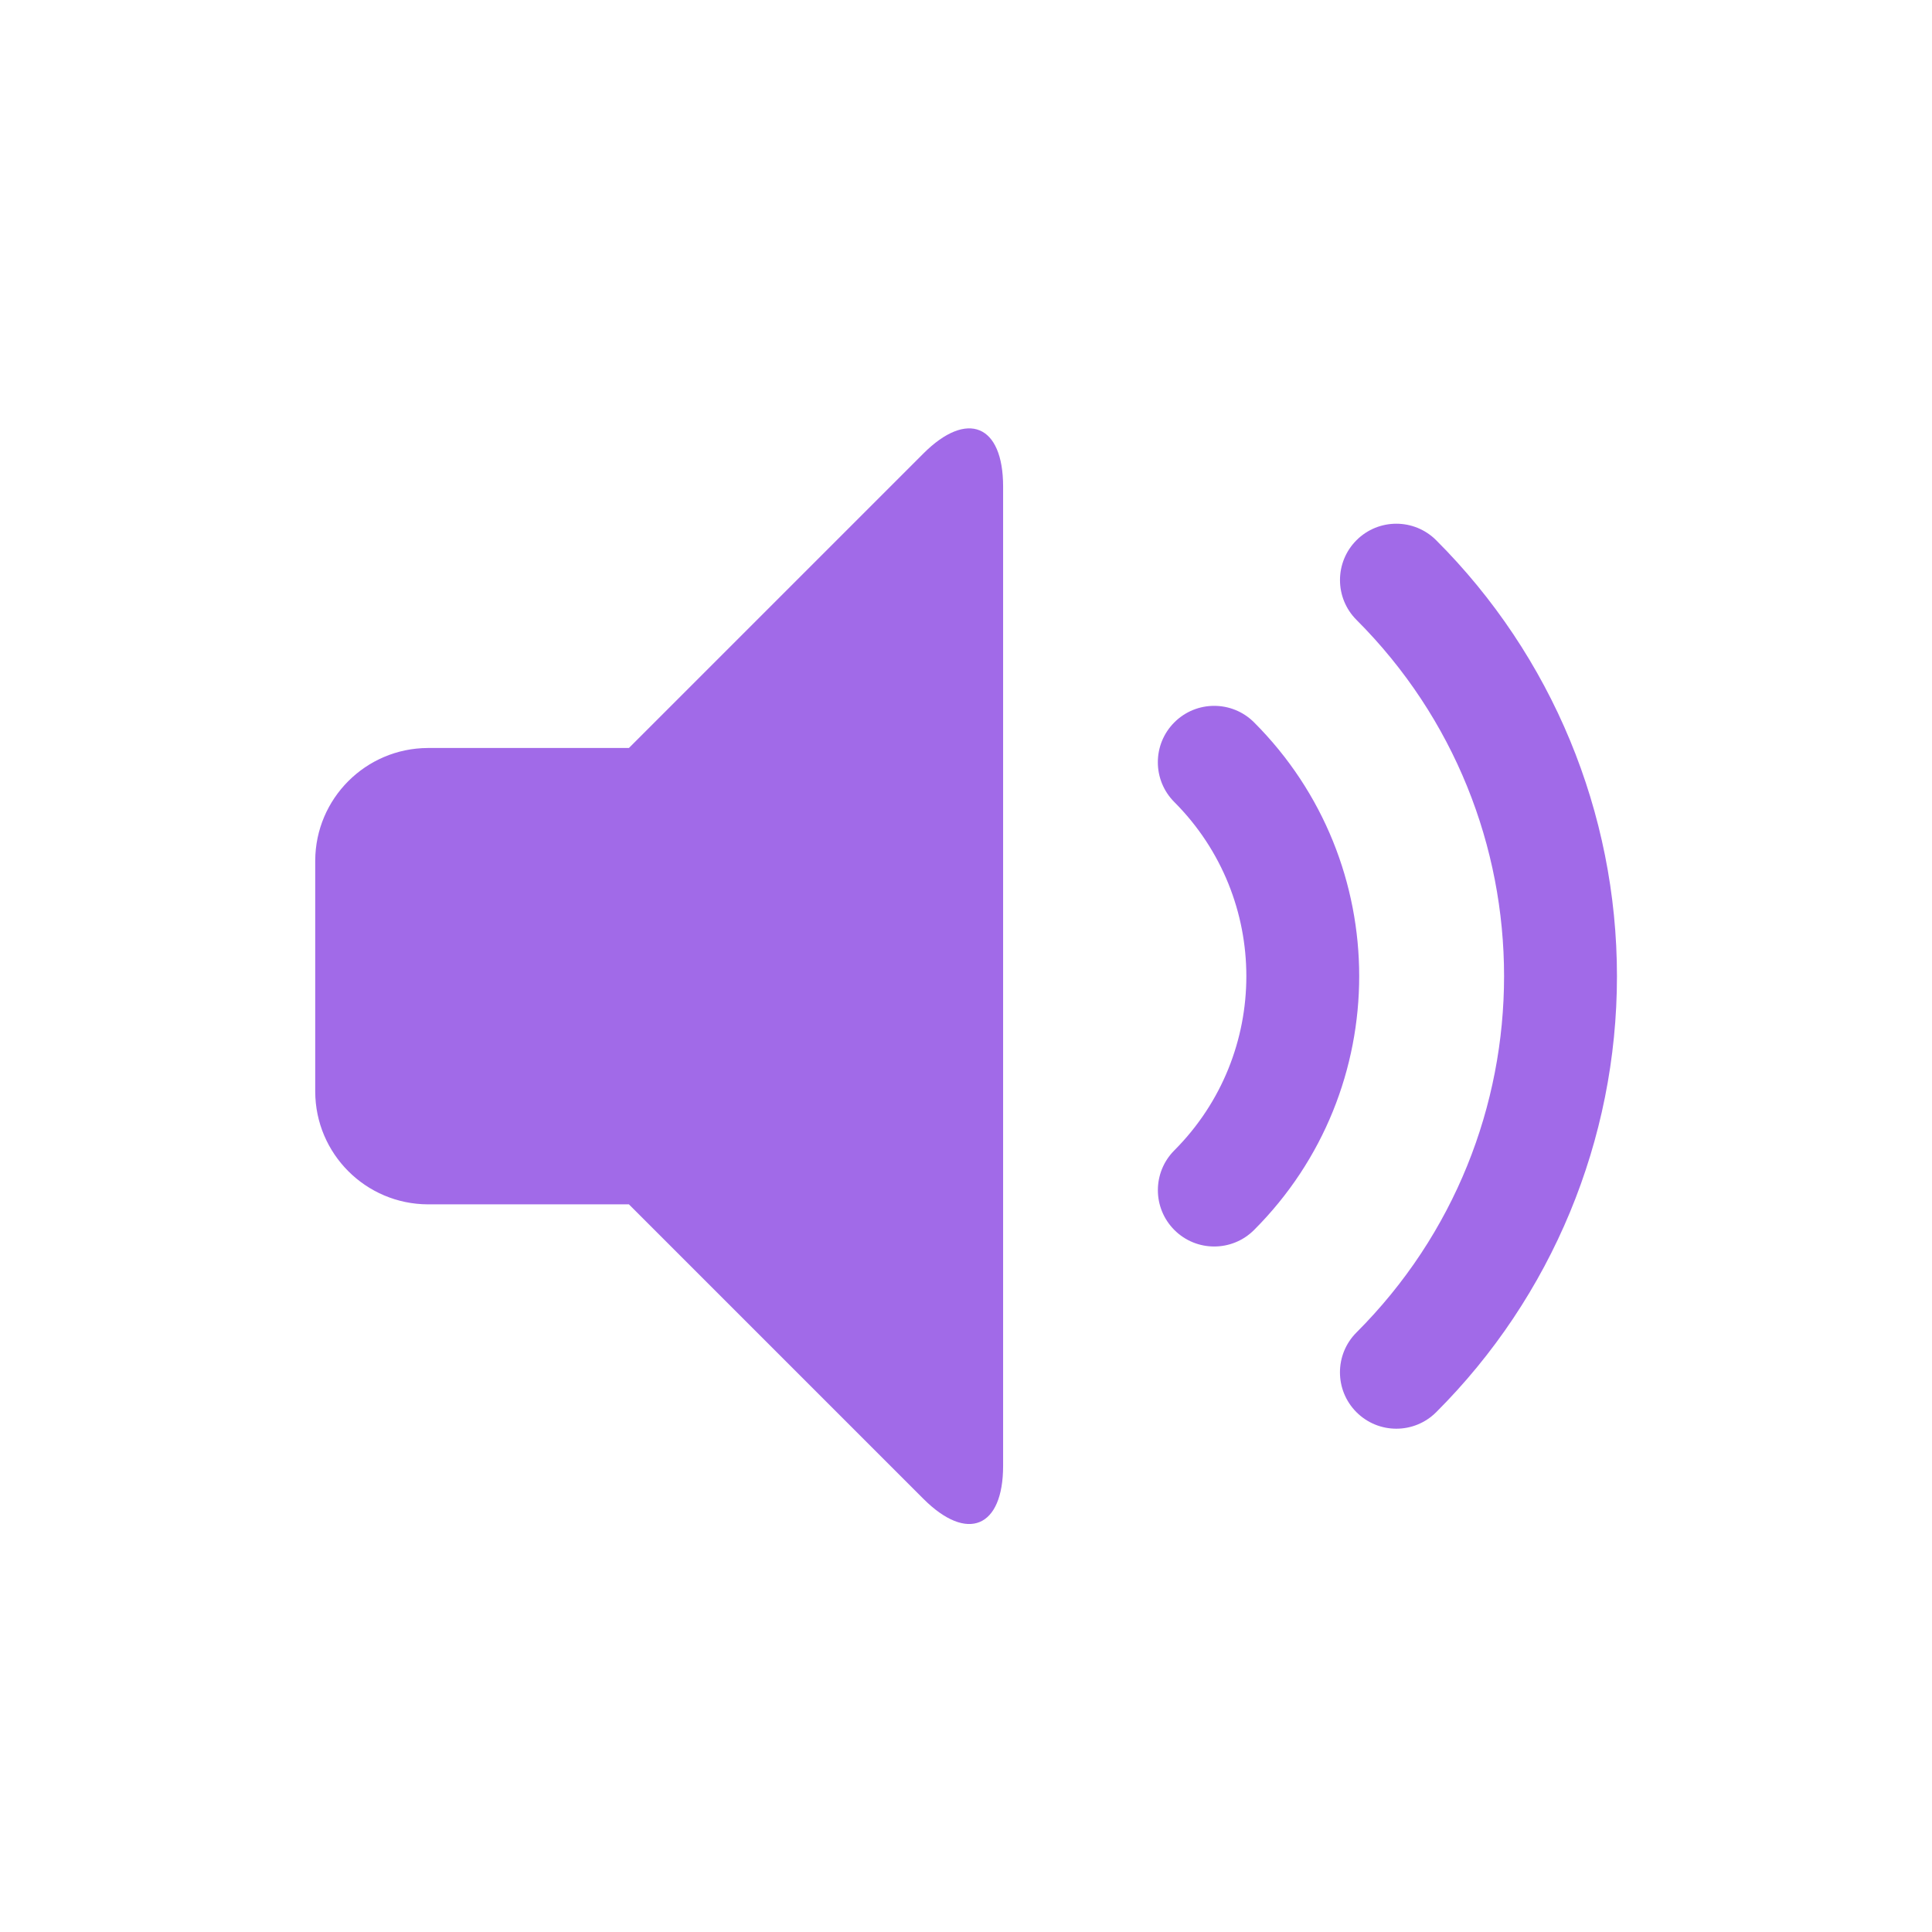
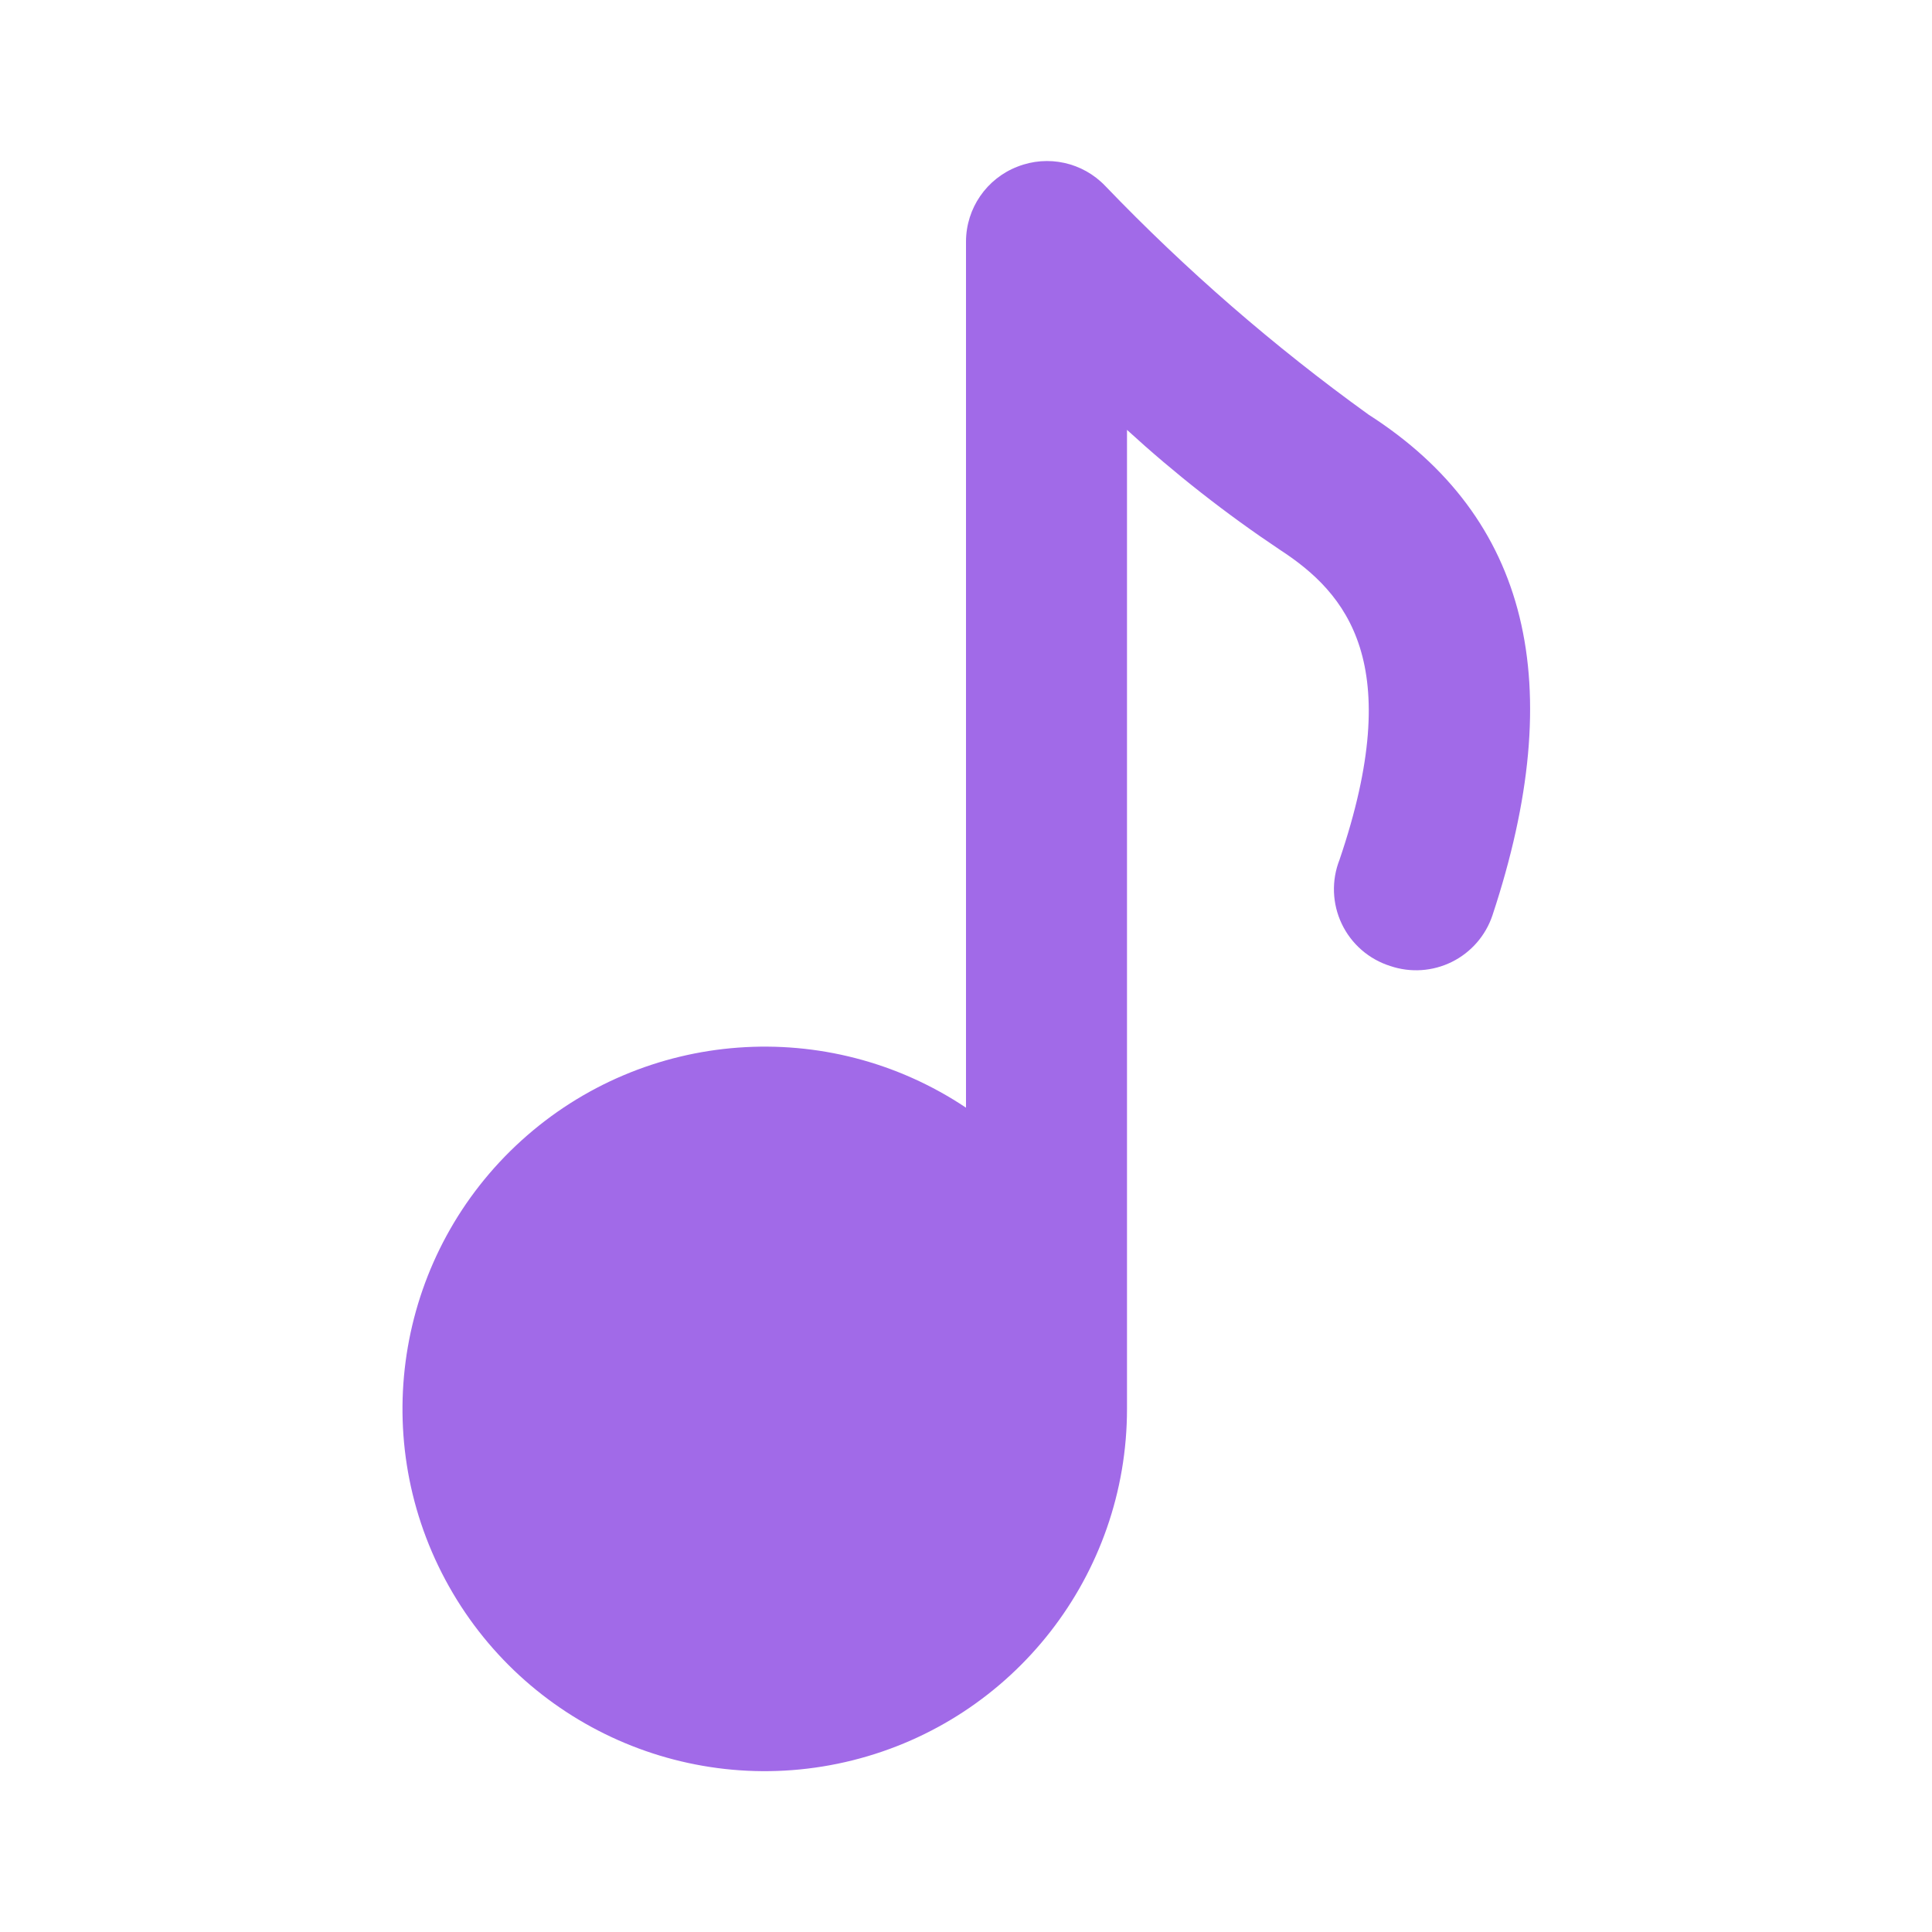
- <svg xmlns="http://www.w3.org/2000/svg" fill="#A16AE8" width="800px" height="800px" viewBox="-2.5 0 19 19" class="cf-icon-svg">
-   <path d="M7.365 4.785v9.63c0 .61-.353.756-.784.325l-2.896-2.896H1.708A1.112 1.112 0 0 1 .6 10.736V8.464a1.112 1.112 0 0 1 1.108-1.108h1.977L6.581 4.46c.43-.43.784-.285.784.325zm2.468 7.311a3.53 3.53 0 0 0 0-4.992.554.554 0 0 0-.784.784 2.425 2.425 0 0 1 0 3.425.554.554 0 1 0 .784.783zm1.791 1.792a6.059 6.059 0 0 0 0-8.575.554.554 0 1 0-.784.783 4.955 4.955 0 0 1 0 7.008.554.554 0 1 0 .784.784z" />
+ <svg xmlns="http://www.w3.org/2000/svg" fill="#A16AE8" width="800px" height="800px" viewBox="0 0 24 24" id="music-1" data-name="Flat Color" class="icon flat-color">
+   <path id="primary" d="M17,5.15a23.88,23.88,0,0,1-3.27-2.84,1,1,0,0,0-1.09-.24A1,1,0,0,0,12,3V13.76a4.5,4.5,0,1,0,2,3.74V5.34a15.88,15.88,0,0,0,1.9,1.49c.83.54,1.57,1.41.74,3.85A1,1,0,0,0,17.27,12a1,1,0,0,0,1.27-.63C19.49,8.5,19,6.43,17,5.15Z" style="fill: #A16AE8;" />
</svg>
